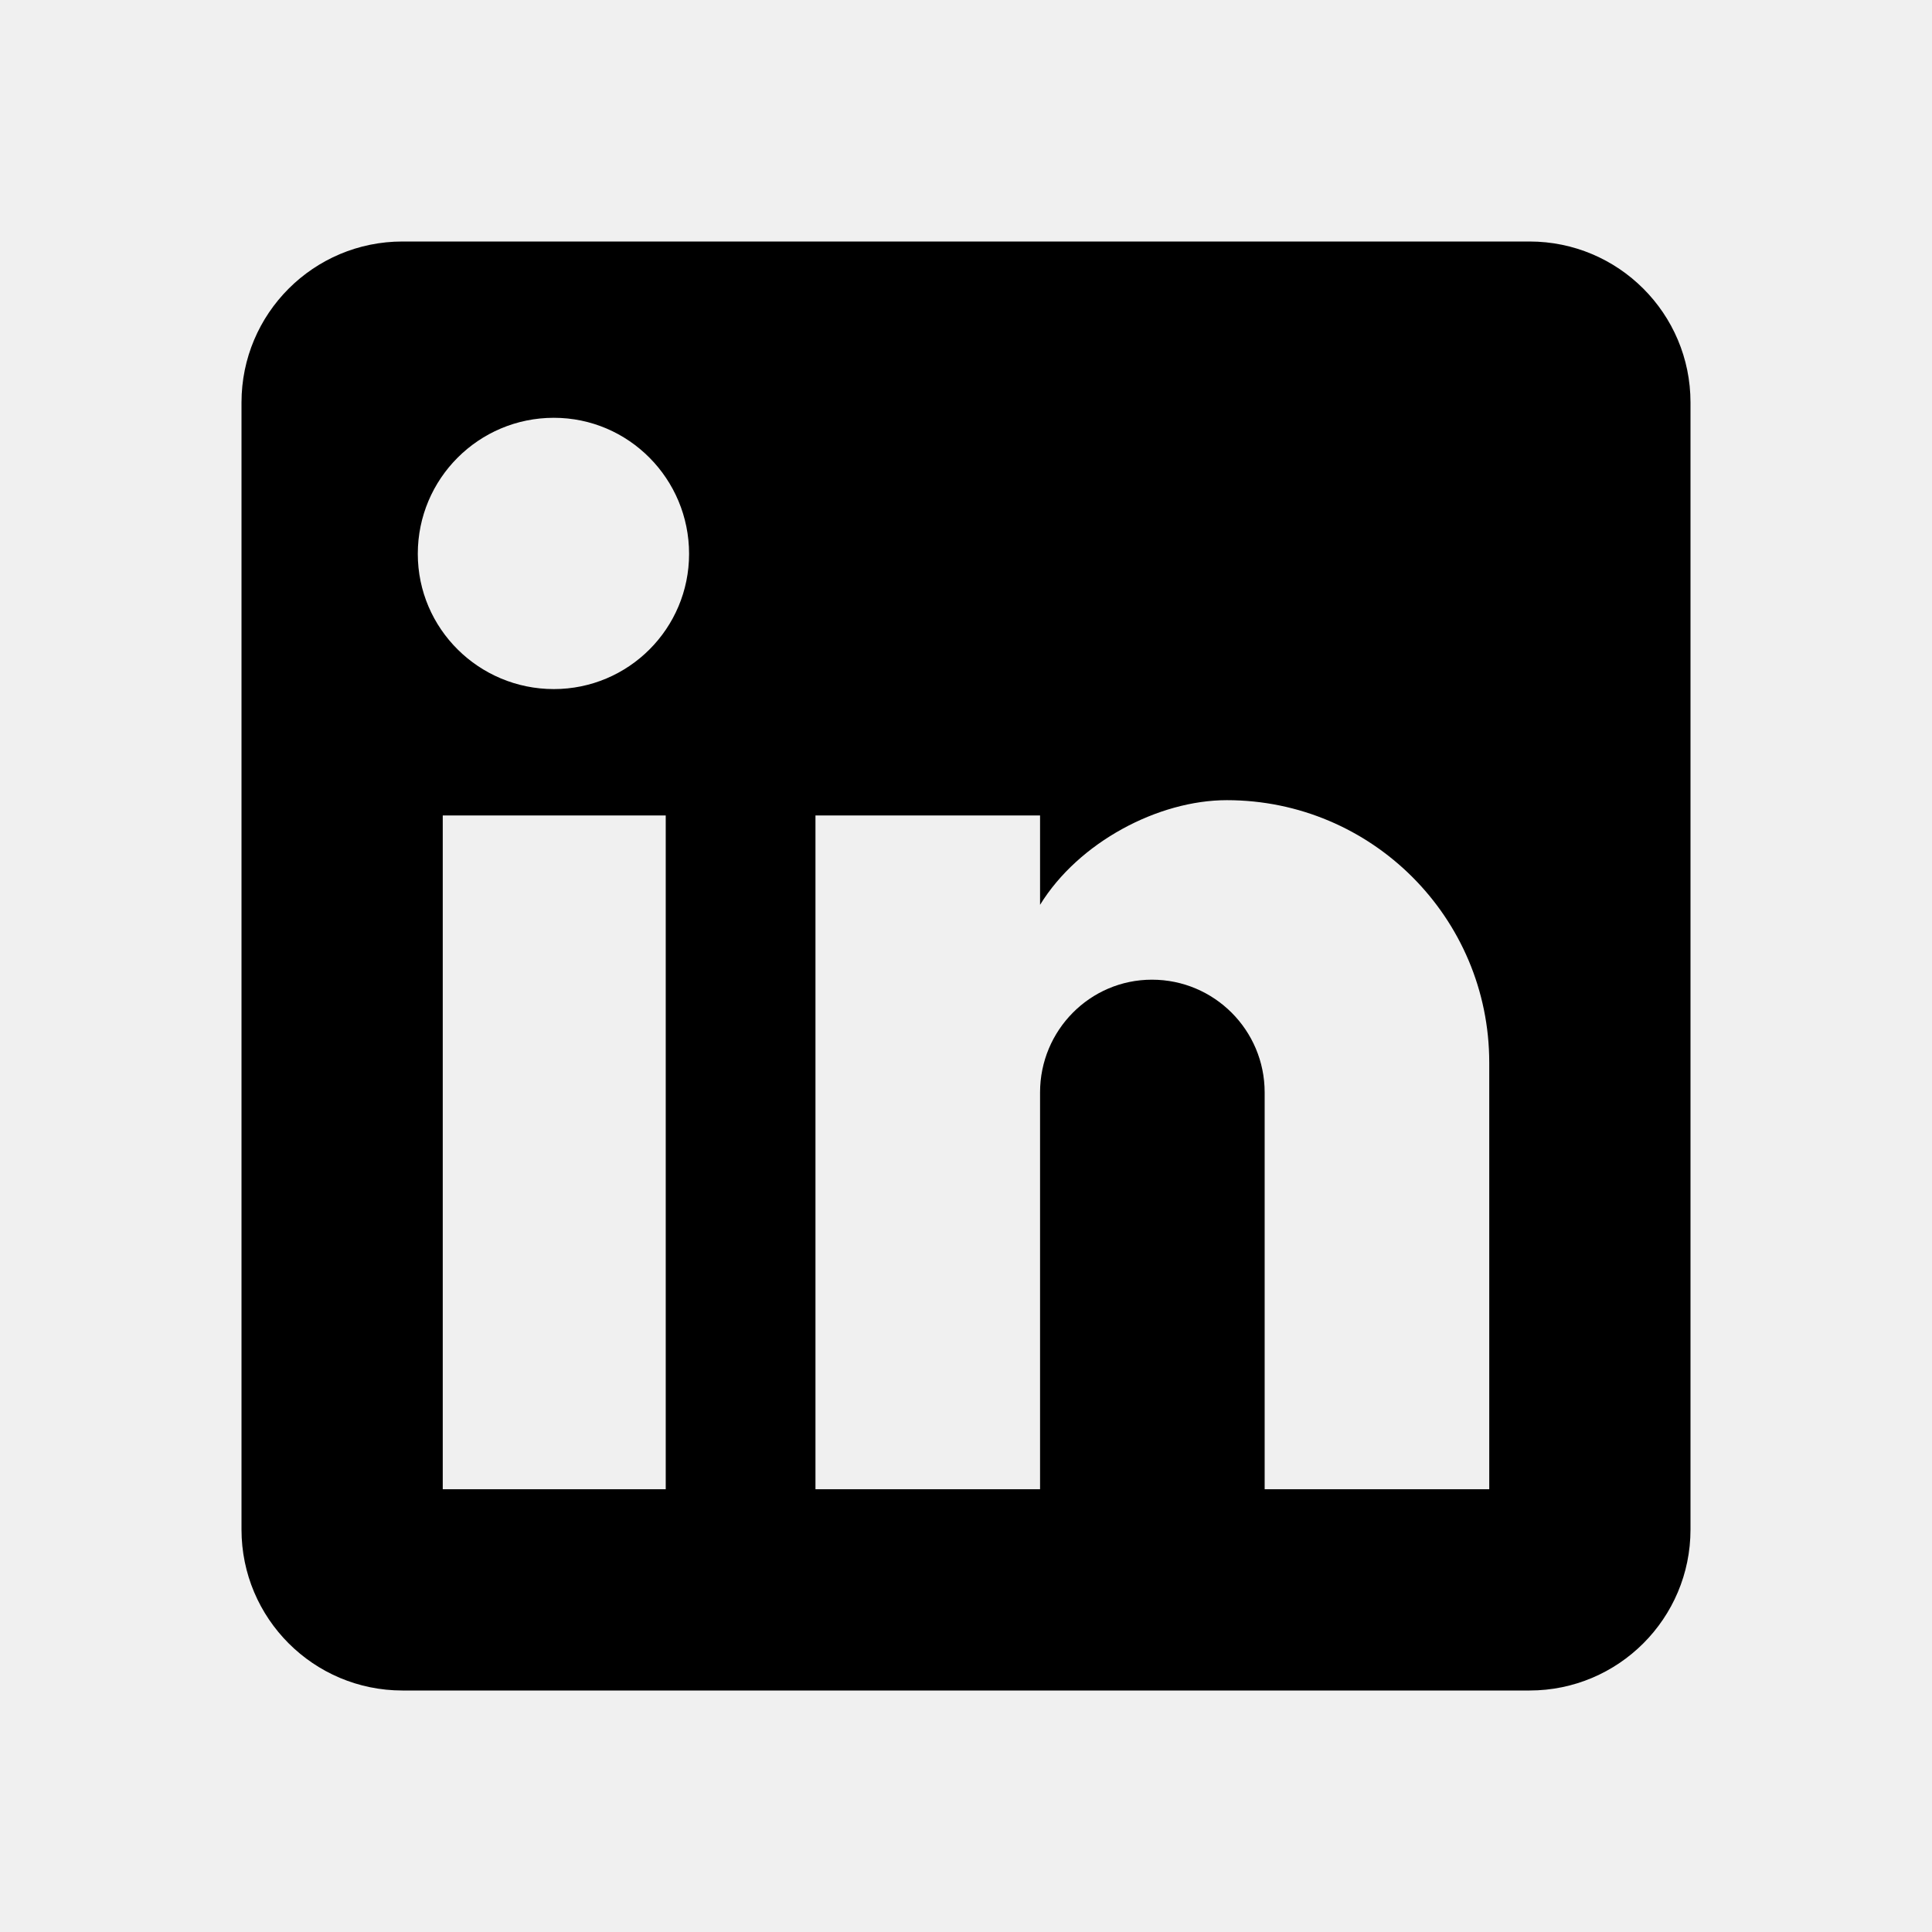
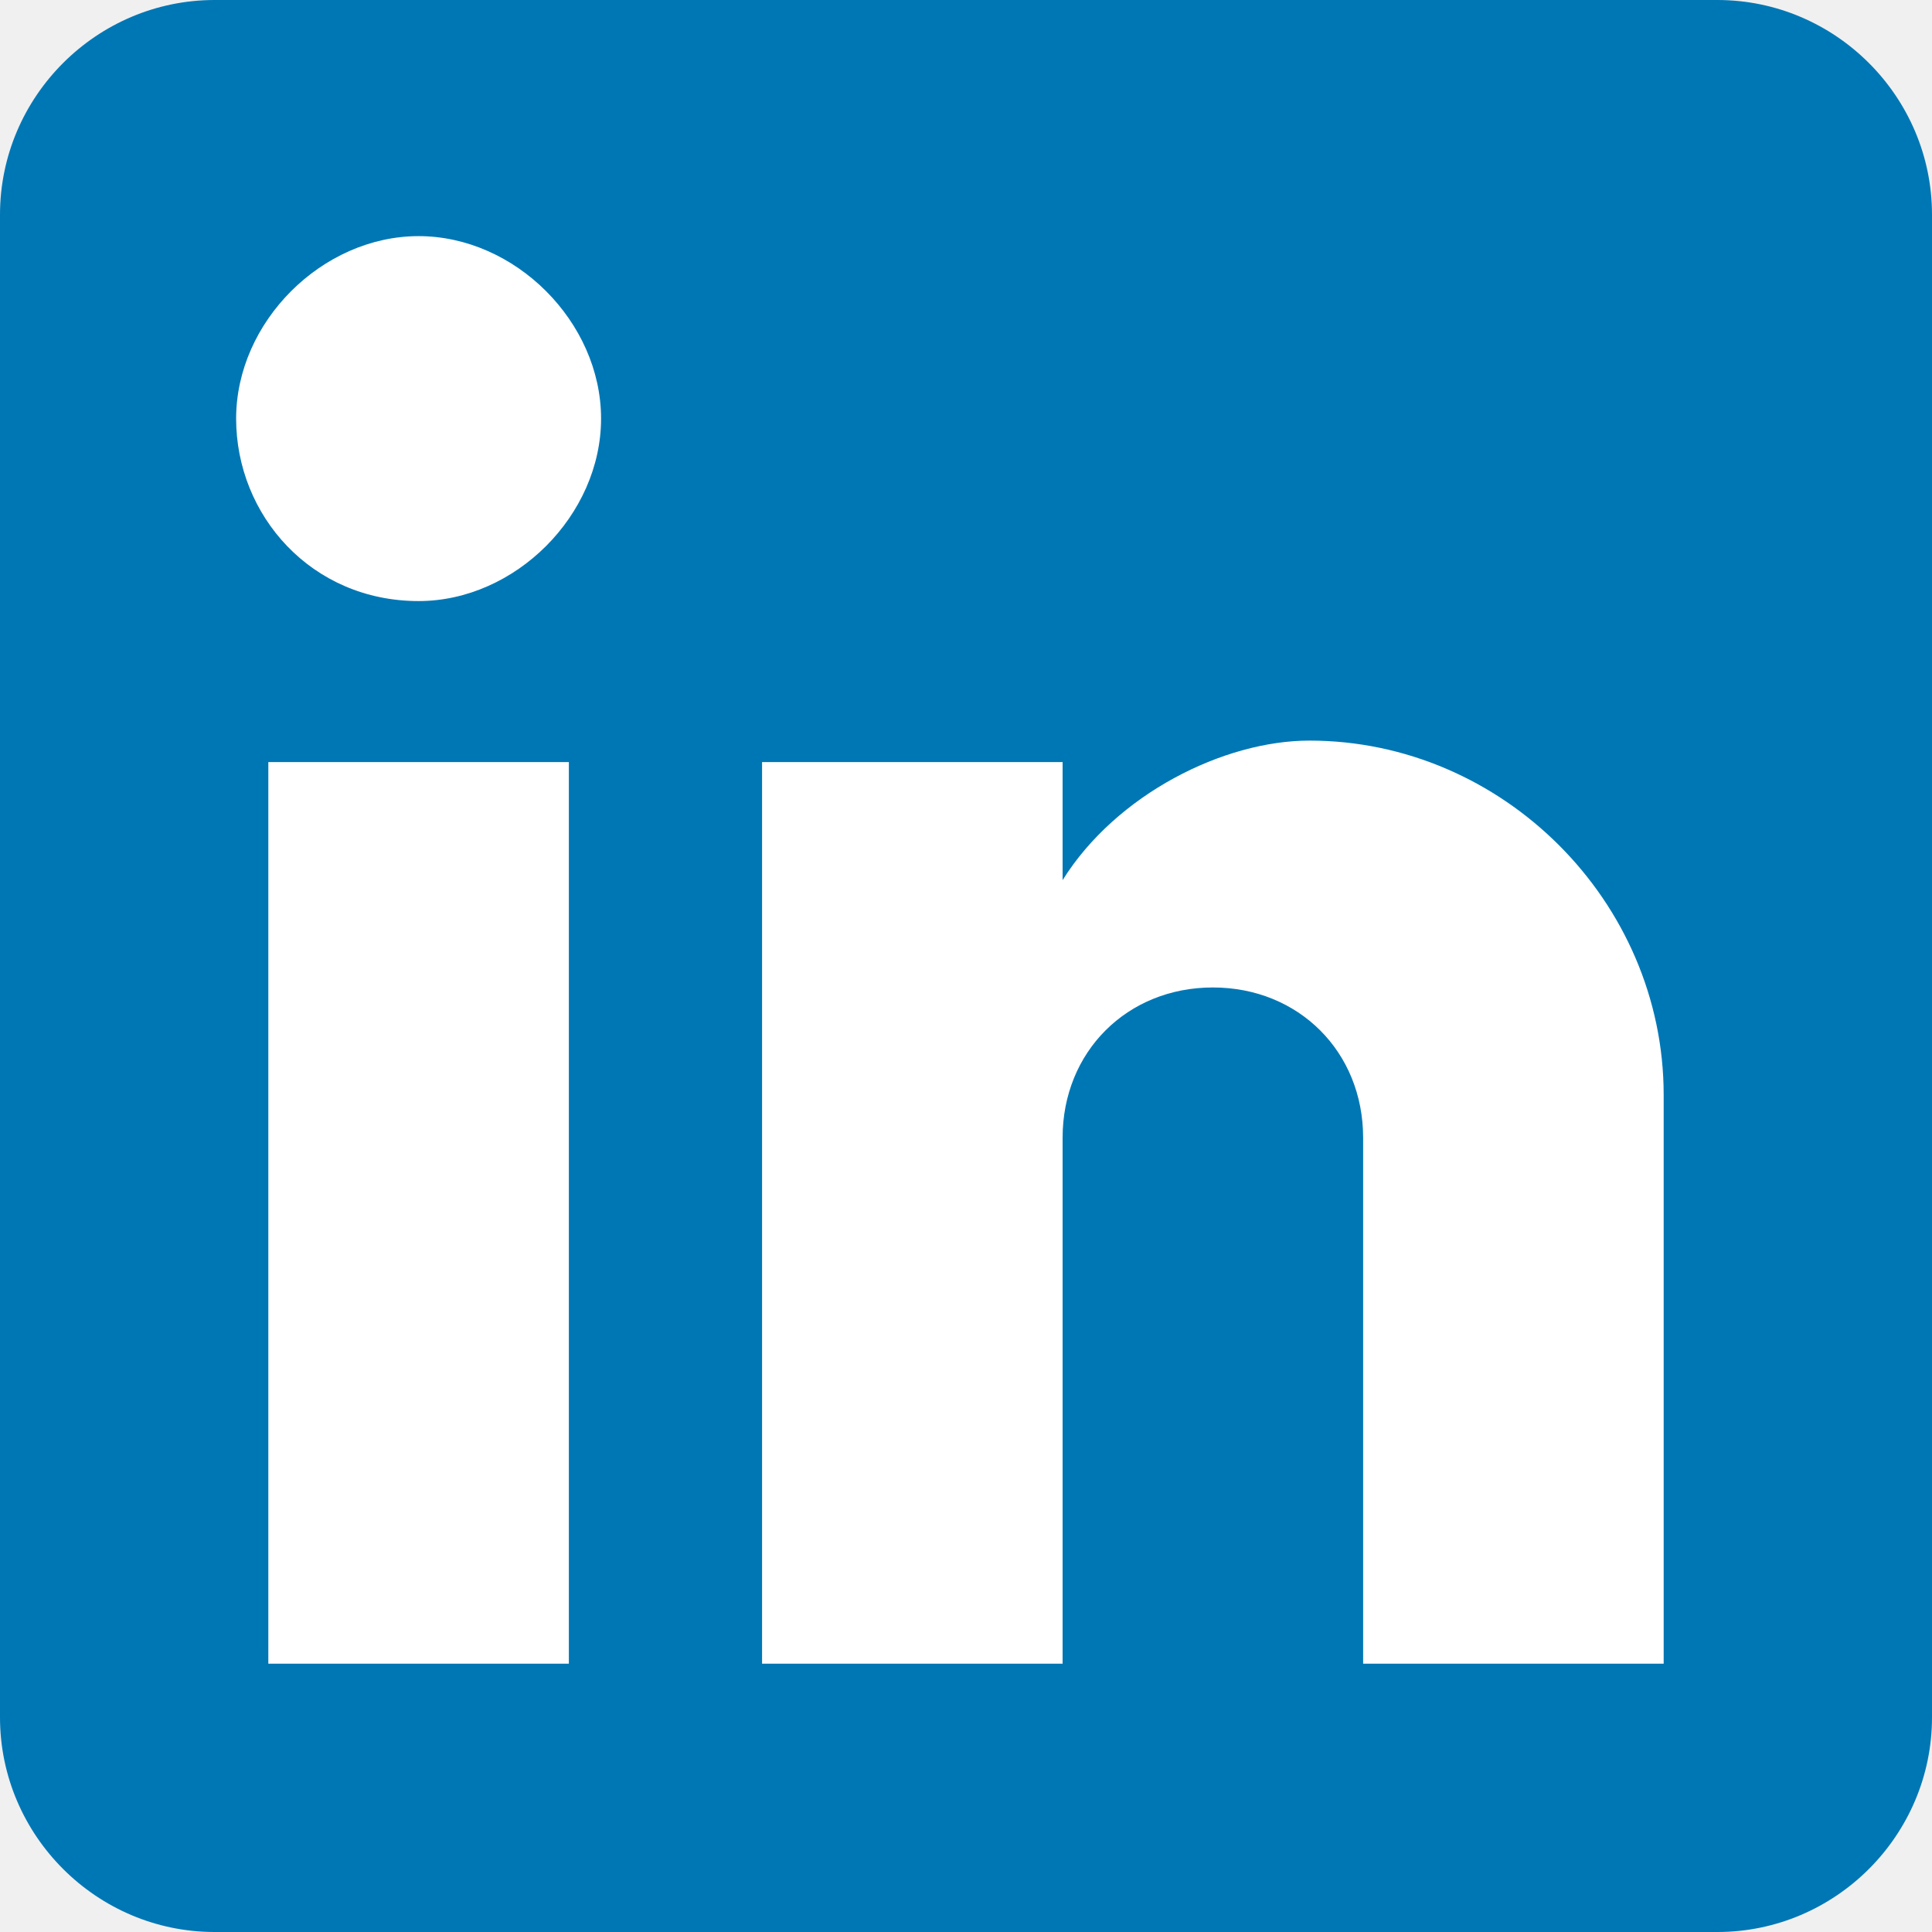
- <svg xmlns="http://www.w3.org/2000/svg" version="1.1" width="24" height="24" viewBox="0 0 24 24">
-   <path d="M19 3A2 2 0 0 1 21 5V19A2 2 0 0 1 19 21H5A2 2 0 0 1 3 19V5A2 2 0 0 1 5 3H19M18.5 18.5V13.2A3.26 3.26 0 0 0 15.24 9.94C14.39 9.94 13.4 10.46 12.92 11.24V10.13H10.13V18.5H12.92V13.57C12.92 12.8 13.54 12.17 14.31 12.17A1.4 1.4 0 0 1 15.71 13.57V18.5H18.5M6.88 8.56A1.68 1.68 0 0 0 8.56 6.88C8.56 5.95 7.81 5.19 6.88 5.19A1.69 1.69 0 0 0 5.19 6.88C5.19 7.81 5.95 8.56 6.88 8.56M8.27 18.5V10.13H5.5V18.5H8.27Z" />
+ <svg xmlns="http://www.w3.org/2000/svg" version="1.1" id="Layer_1" x="0px" y="0px" viewBox="0 0 18 18" style="enable-background:new 0 0 18 18;" xml:space="preserve">
+   <style type="text/css">
+ 	.st0{fill:#FFFFFF;}
+ 	.st1{fill:#0077B5;}
+ </style>
+   <rect x="1.3" y="1.3" class="st0" width="15.4" height="15.4" />
+   <path class="st1" d="M16,0c1.1,0,2,0.9,2,2v14c0,1.1-0.9,2-2,2H2c-1.1,0-2-0.9-2-2V2c0-1.1,0.9-2,2-2H16 M15.5,15.5v-5.3  c0-1.8-1.5-3.3-3.3-3.3l0,0c-0.8,0-1.8,0.5-2.3,1.3V7.1H7.1v8.4h2.8v-4.9c0-0.8,0.6-1.4,1.4-1.4c0.8,0,1.4,0.6,1.4,1.4v4.9H15.5   M3.9,5.6c0.9,0,1.7-0.8,1.7-1.7l0,0c0-0.9-0.8-1.7-1.7-1.7S2.2,3,2.2,3.9l0,0C2.2,4.8,2.9,5.6,3.9,5.6 M5.3,15.5V7.1H2.5v8.4H5.3z" />
</svg>
